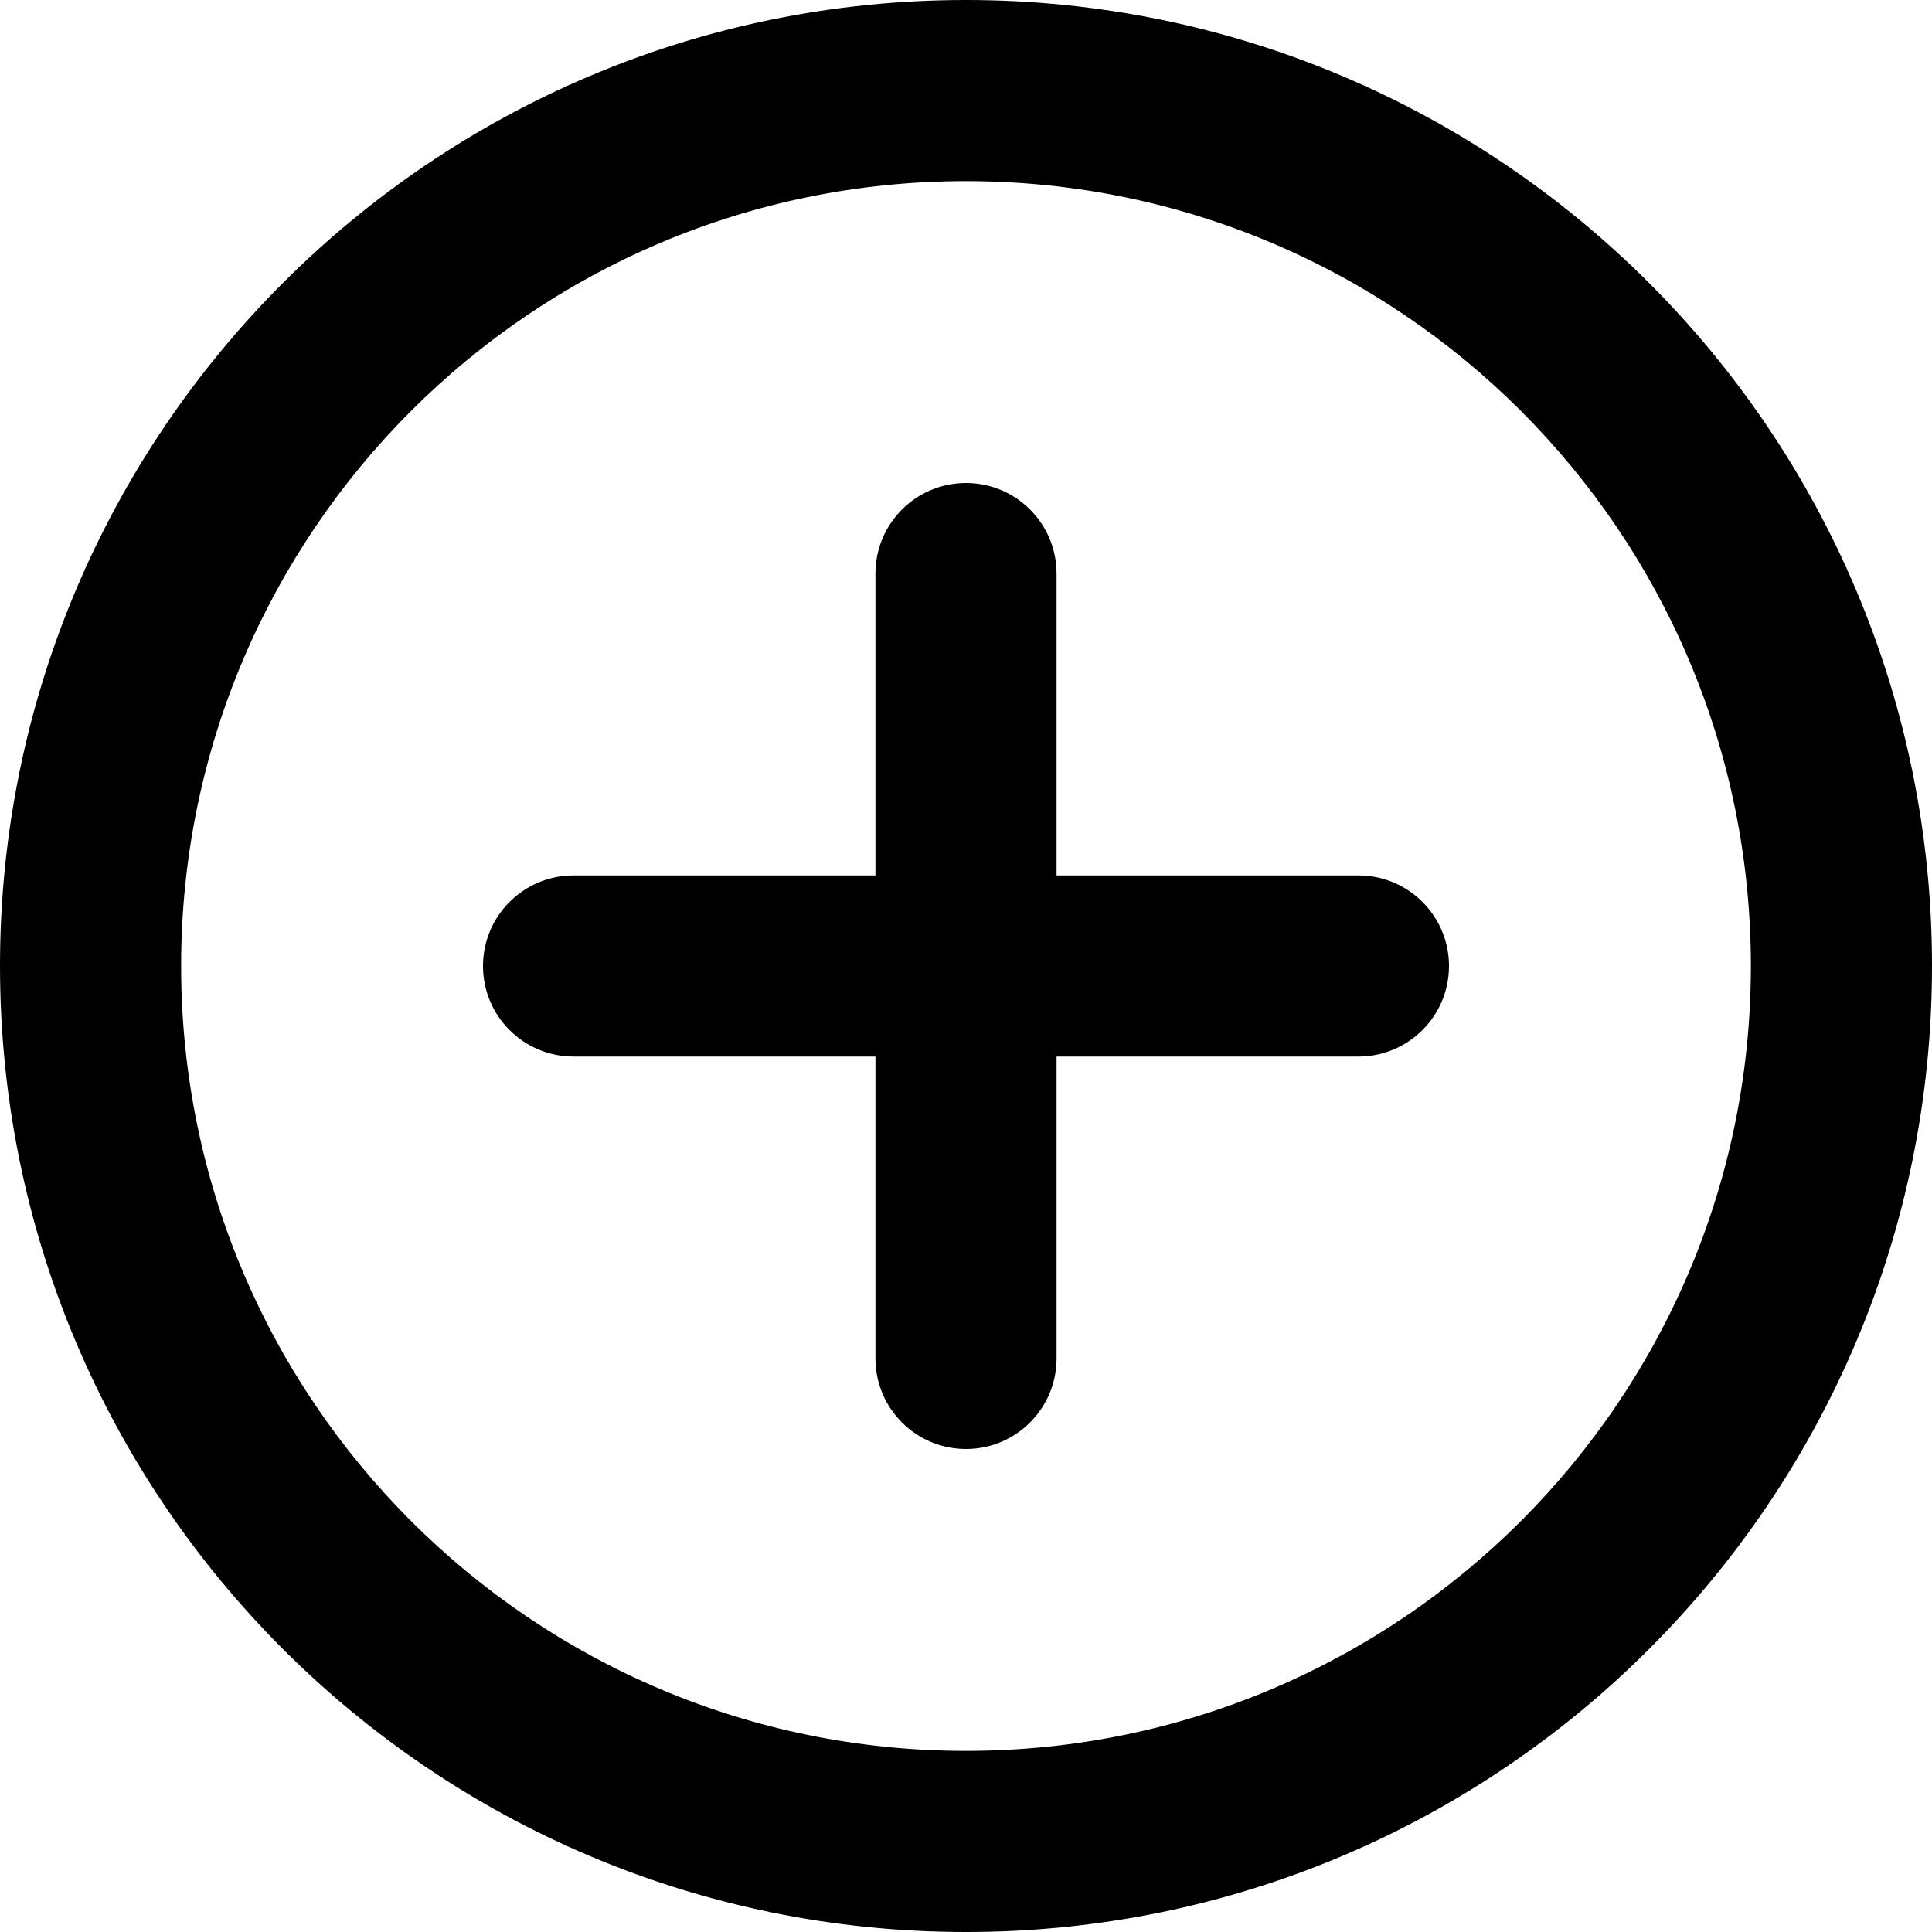
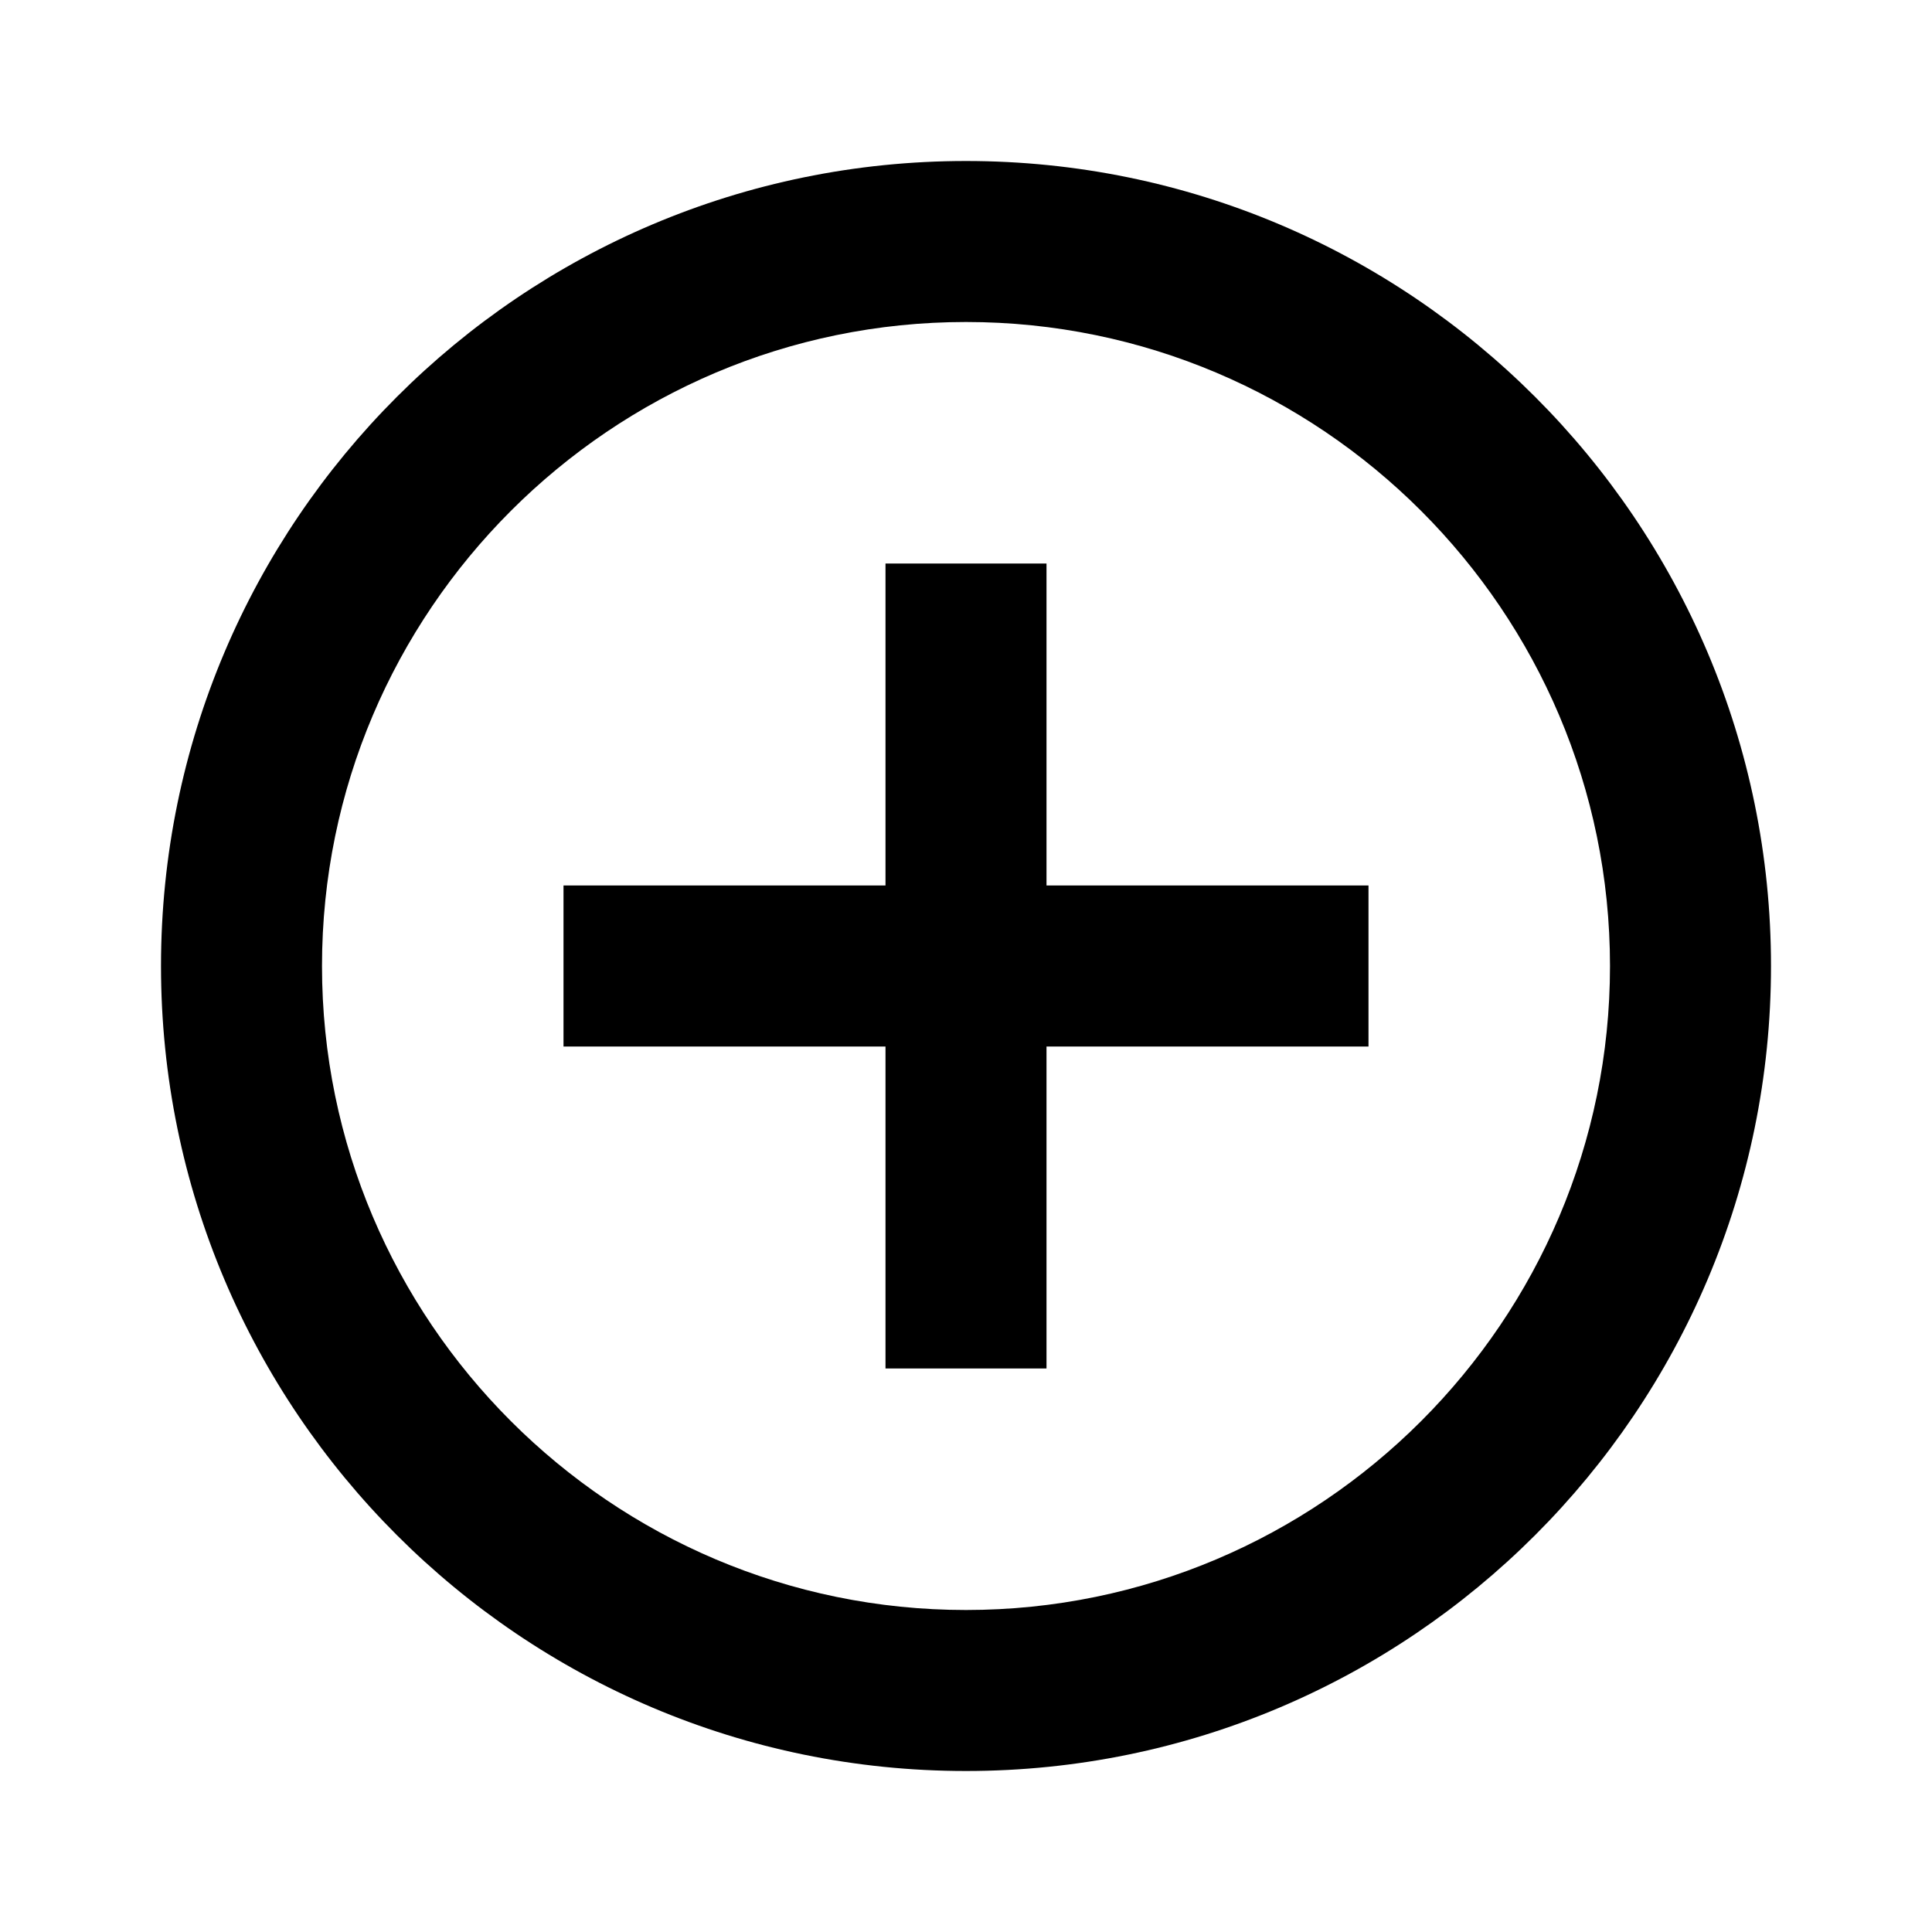
- <svg xmlns="http://www.w3.org/2000/svg" viewBox="0 0 16 16" width="16" height="16">
-   <path fill="currentColor" fill-rule="evenodd" d="M1.5 8a6.5 6.5 0 1113 0 6.5 6.5 0 01-13 0zM8 0a8 8 0 100 16A8 8 0 008 0zm.75 4.75a.75.75 0 00-1.5 0v2.5h-2.5a.75.75 0 000 1.5h2.5v2.5a.75.75 0 001.5 0v-2.5h2.5a.75.75 0 000-1.5h-2.5v-2.5z" />
+ <svg xmlns="http://www.w3.org/2000/svg" height="20px" viewBox="0 0 24 24" width="20px" fill="currentColor">
+   <path d="M0 0h24v24H0V0z" fill="none" />
+   <path d="M13 7h-2v4H7v2h4v4h2v-4h4v-2h-4V7zm-1-5C6.48 2 2 6.48 2 12s4.48 10 10 10 10-4.48 10-10S17.52 2 12 2zm0 18c-4.41 0-8-3.59-8-8s3.59-8 8-8 8 3.59 8 8-3.59 8-8 8z" />
</svg>
